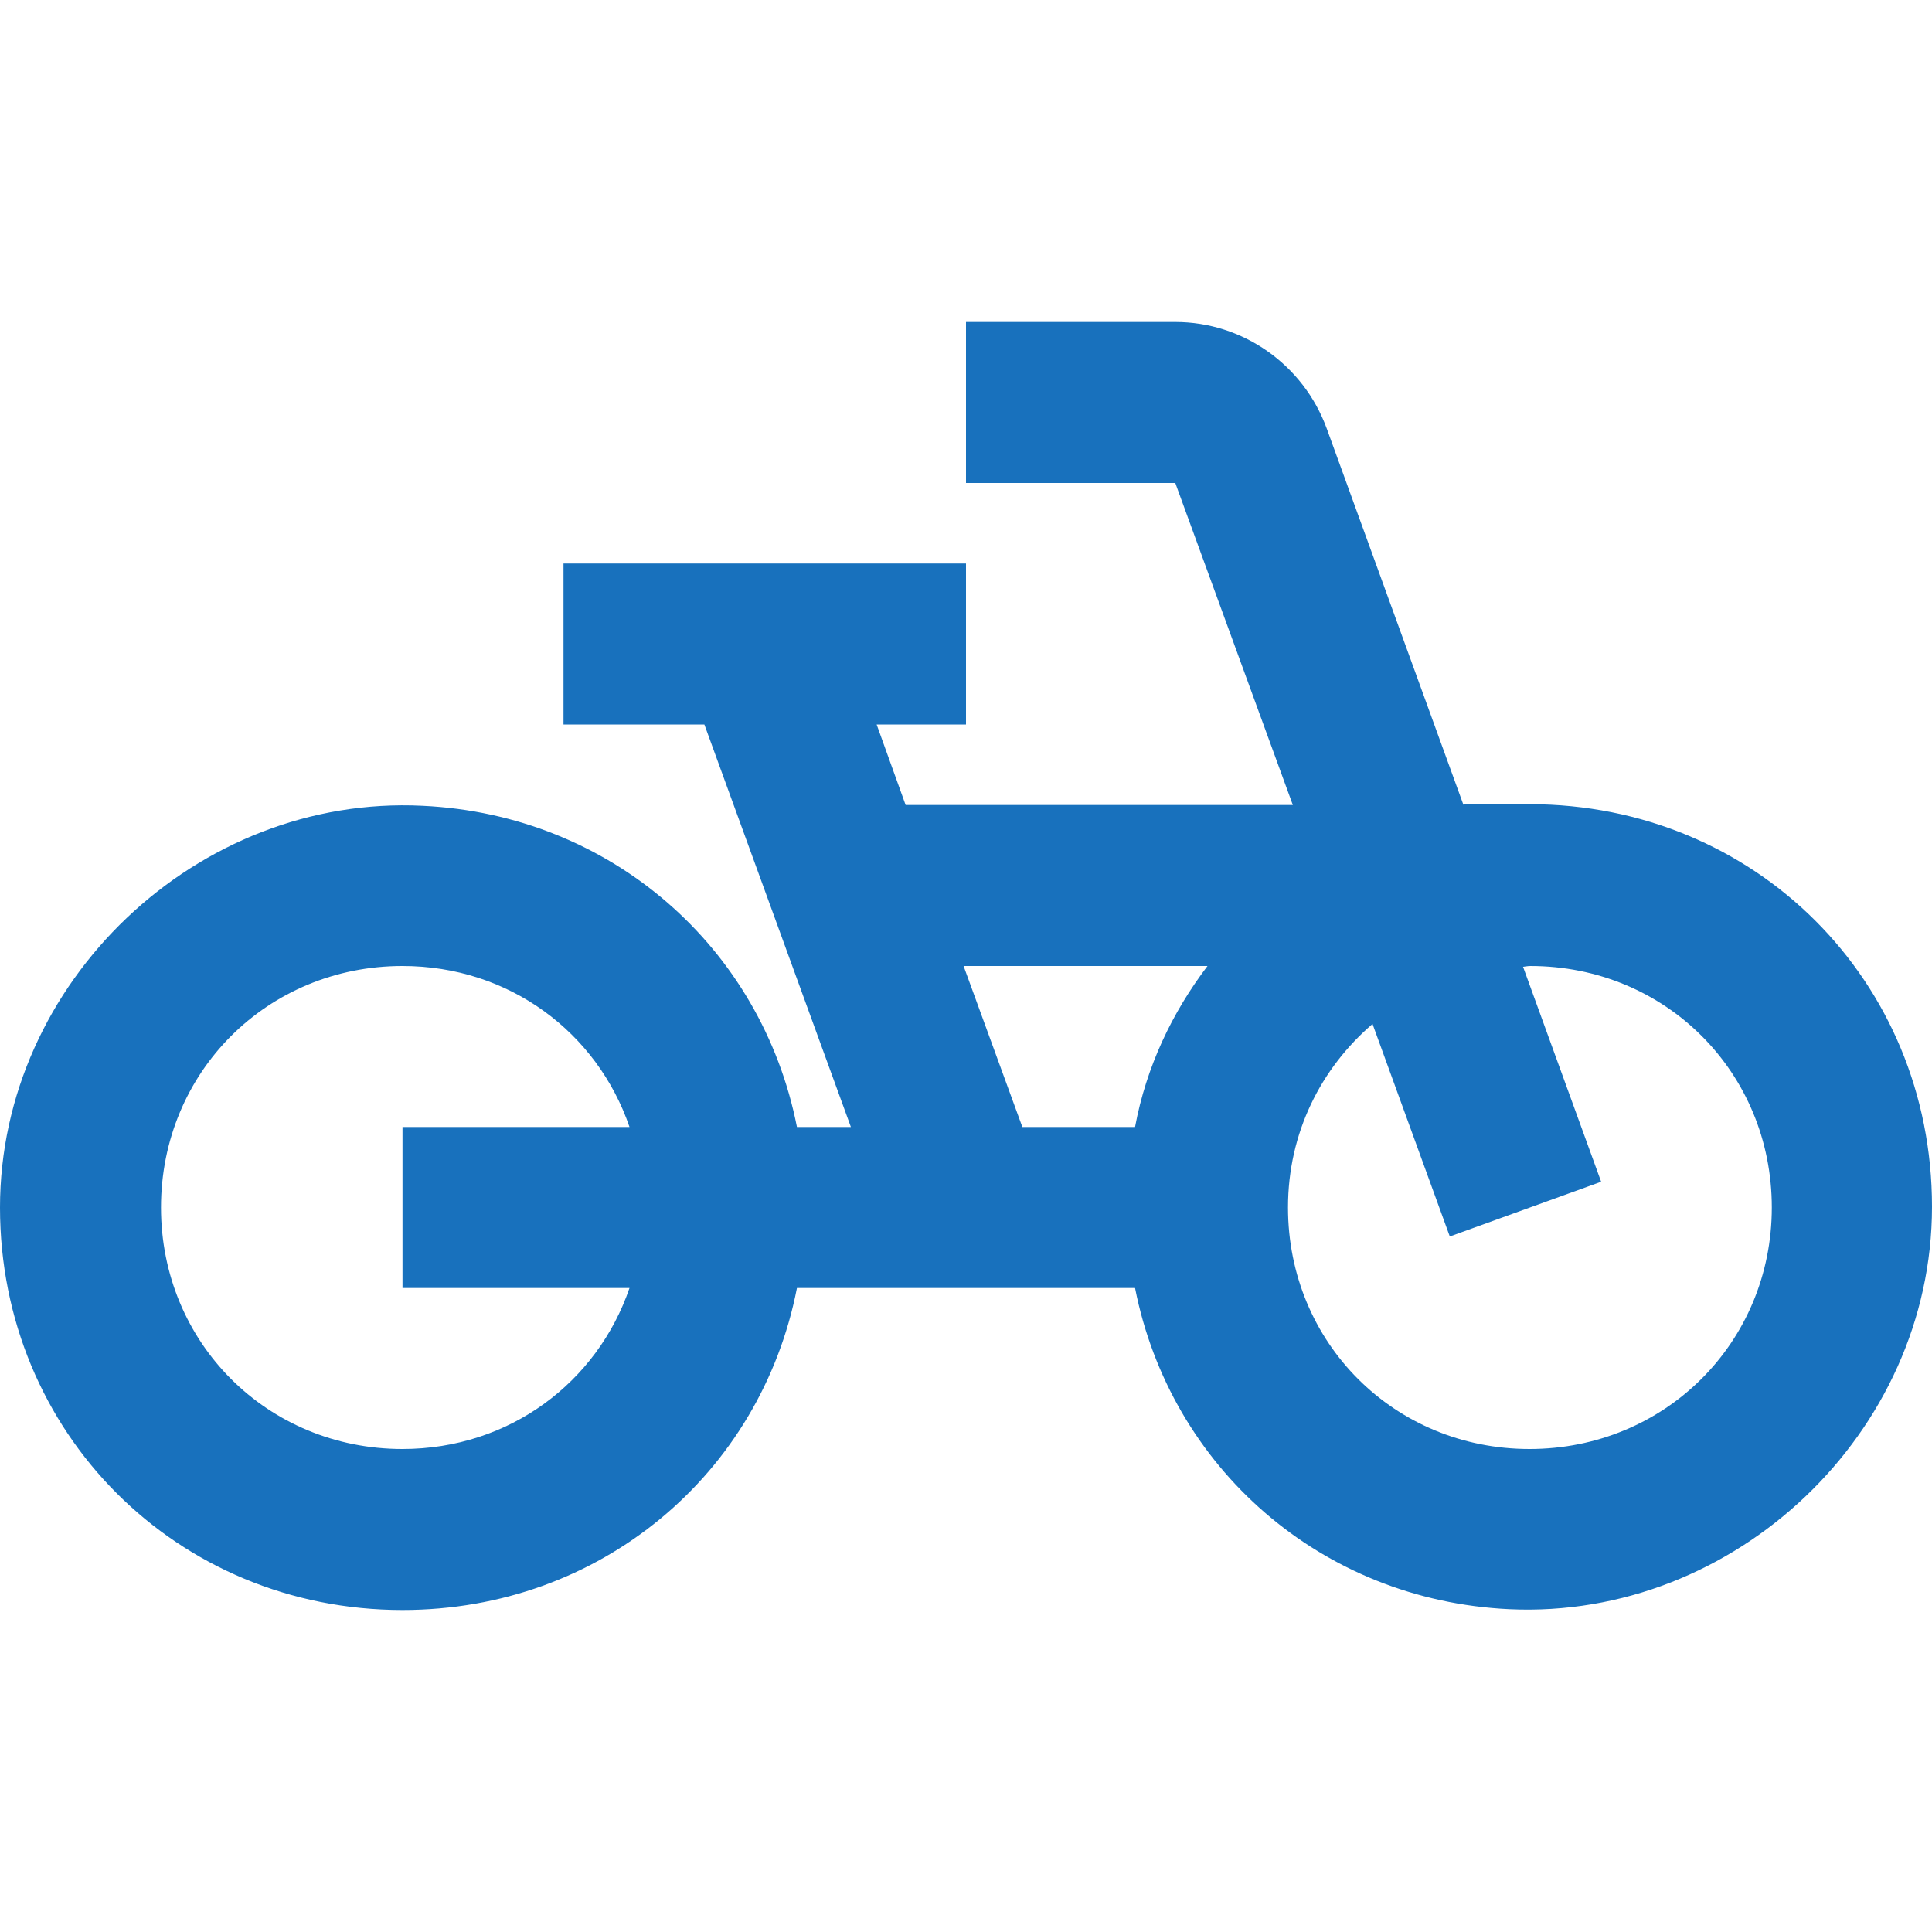
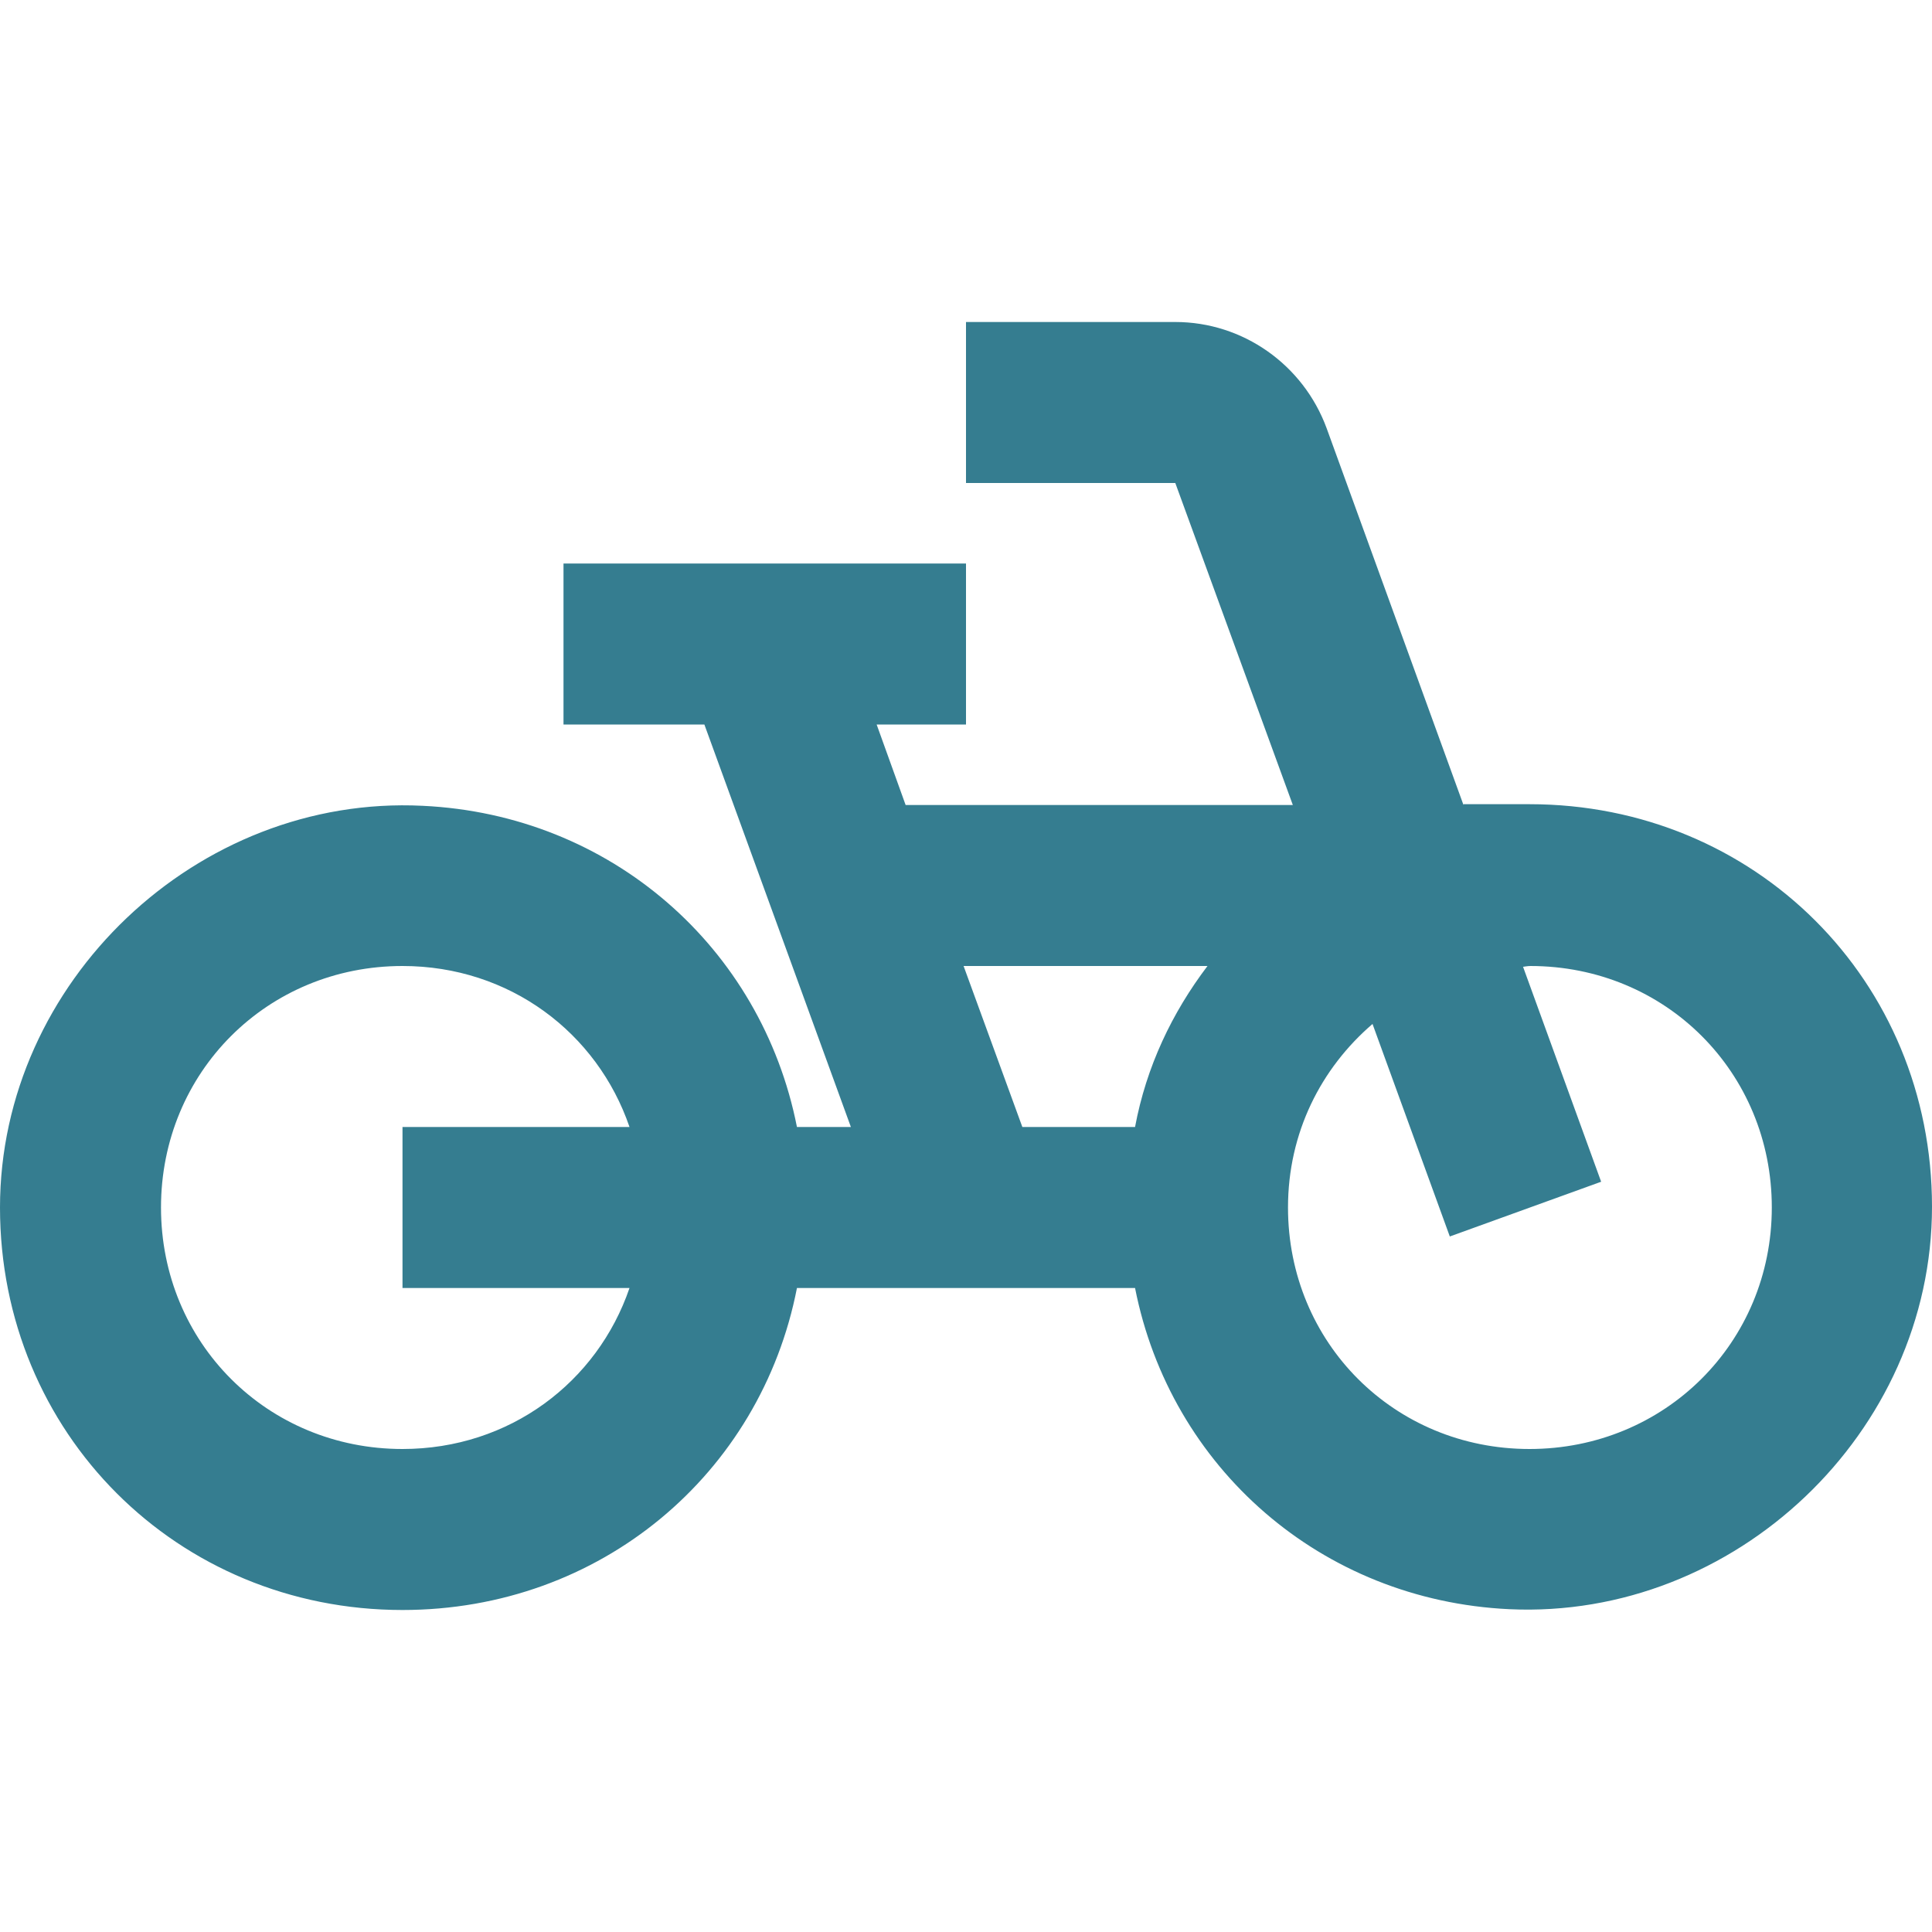
<svg xmlns="http://www.w3.org/2000/svg" id="Layer_1" version="1.1" viewBox="0 0 24 24">
  <defs>
    <style>
      .st0 {
        fill: none;
      }

      .st1 {
-         fill: #1871bd;
+         fill: #357d90;
      }

      .st2 {
        clip-path: url(#clippath);
      }
    </style>
    <clipPath id="clippath">
      <rect class="st0" width="24" height="24" />
    </clipPath>
  </defs>
  <g class="st2">
-     <path class="st1" d="M18.18,10l-1.7-4.68c-.29-.79-1.04-1.32-1.88-1.32h-2.6v2h2.6l1.46,4h-4.81l-.36-1h1.11v-2h-5v2h1.75l1.82,5h-.67c-.44-2.23-2.31-3.88-4.65-3.99-2.8-.14-5.25,2.19-5.25,4.99s2.2,5,5,5c2.46,0,4.45-1.69,4.9-4h4.2c.44,2.23,2.31,3.88,4.65,3.99,2.8.13,5.25-2.19,5.25-5s-2.2-5-5-5h-.82ZM7.82,16c-.4,1.17-1.49,2-2.82,2-1.68,0-3-1.32-3-3s1.32-3,3-3c1.33,0,2.42.83,2.82,2h-2.82v2h2.82ZM14.1,14h-1.4l-.73-2h3.03c-.44.58-.76,1.25-.9,2ZM19,18c-1.68,0-3-1.32-3-3,0-.93.41-1.73,1.05-2.28l.96,2.64,1.88-.68-.97-2.67s.06-.01.09-.01c1.68,0,3,1.32,3,3s-1.33,3-3.01,3Z" />
+     <path class="st1" d="M18.18,10l-1.7-4.68c-.29-.79-1.04-1.32-1.88-1.32h-2.6v2h2.6l1.46,4h-4.81l-.36-1h1.11v-2h-5v2h1.75l1.82,5h-.67c-.44-2.23-2.31-3.88-4.65-3.99C2.45,9.87,0,12.2,0,15s2.2,5,5,5c2.46,0,4.45-1.69,4.9-4h4.2c.44,2.23,2.31,3.88,4.65,3.99,2.8.13,5.25-2.19,5.25-5s-2.2-5-5-5h-.82ZM7.82,16c-.4,1.17-1.49,2-2.82,2-1.68,0-3-1.32-3-3s1.32-3,3-3c1.33,0,2.42.83,2.82,2h-2.82v2h2.82ZM14.1,14h-1.4l-.73-2h3.03c-.44.58-.76,1.25-.9,2ZM19,18c-1.68,0-3-1.32-3-3,0-.93.41-1.73,1.05-2.28l.96,2.64,1.88-.68-.97-2.67s.06-.01.09-.01c1.68,0,3,1.32,3,3s-1.33,3-3.01,3Z" />
  </g>
</svg>
